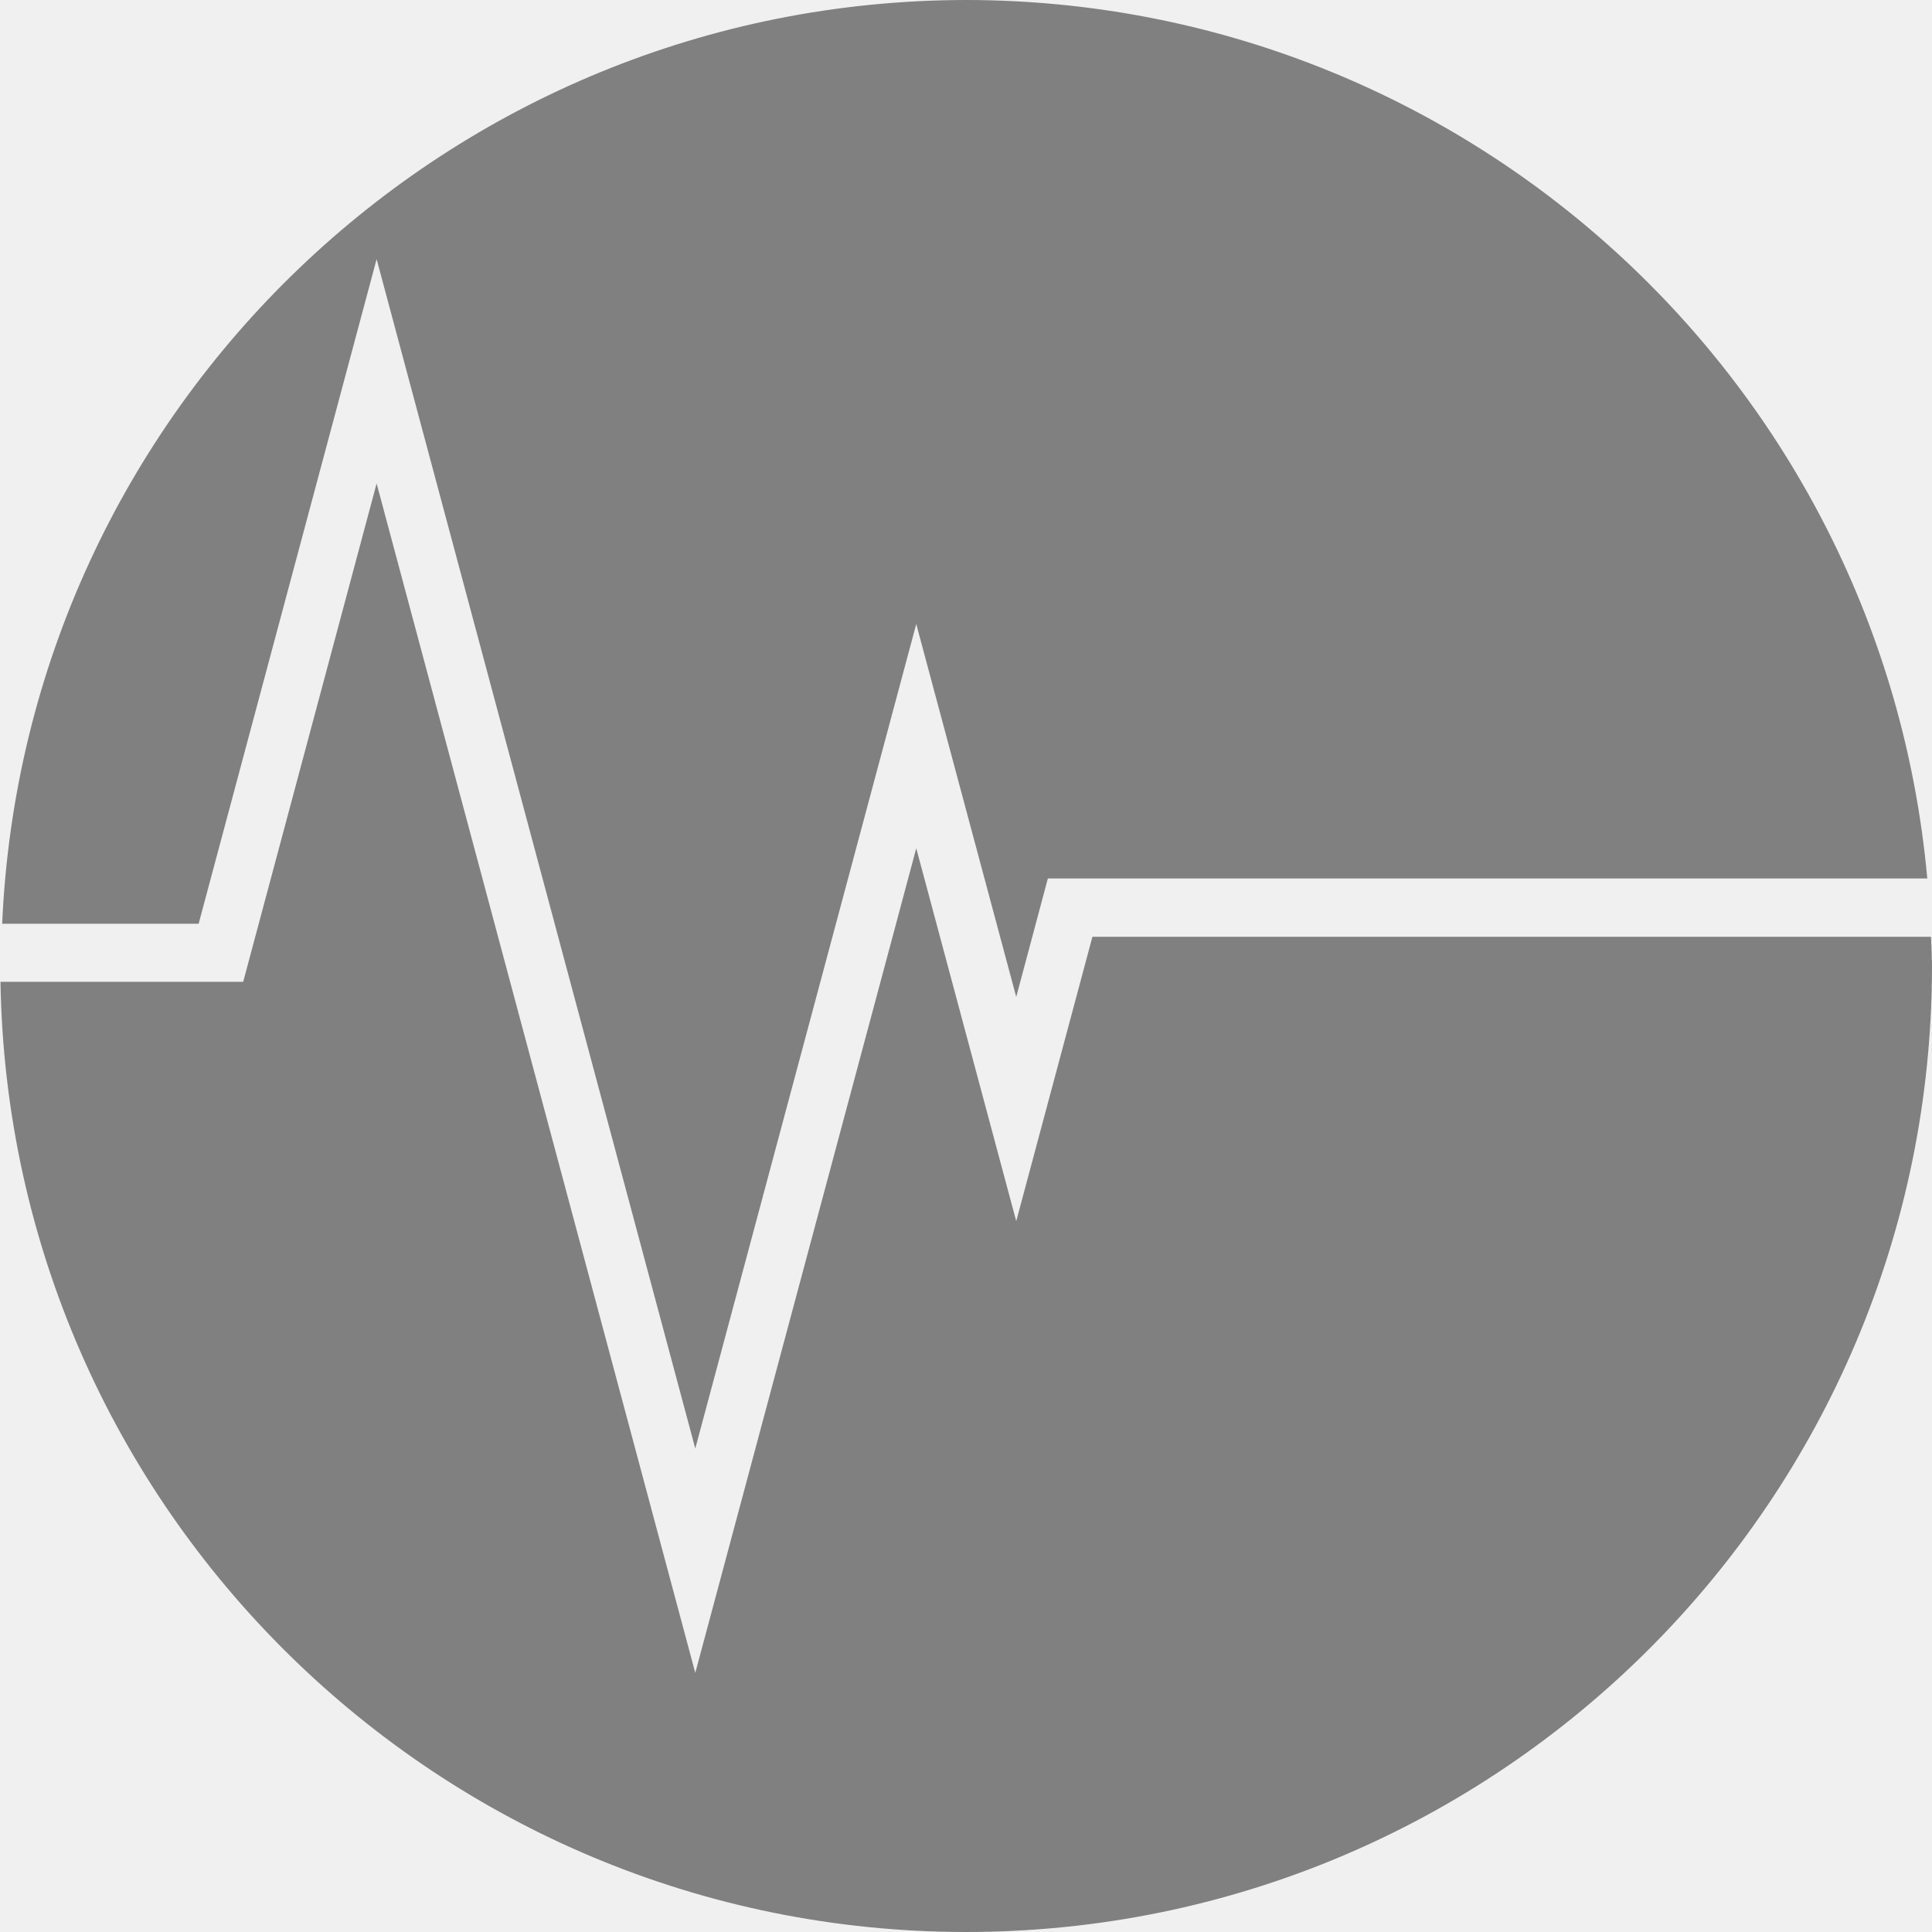
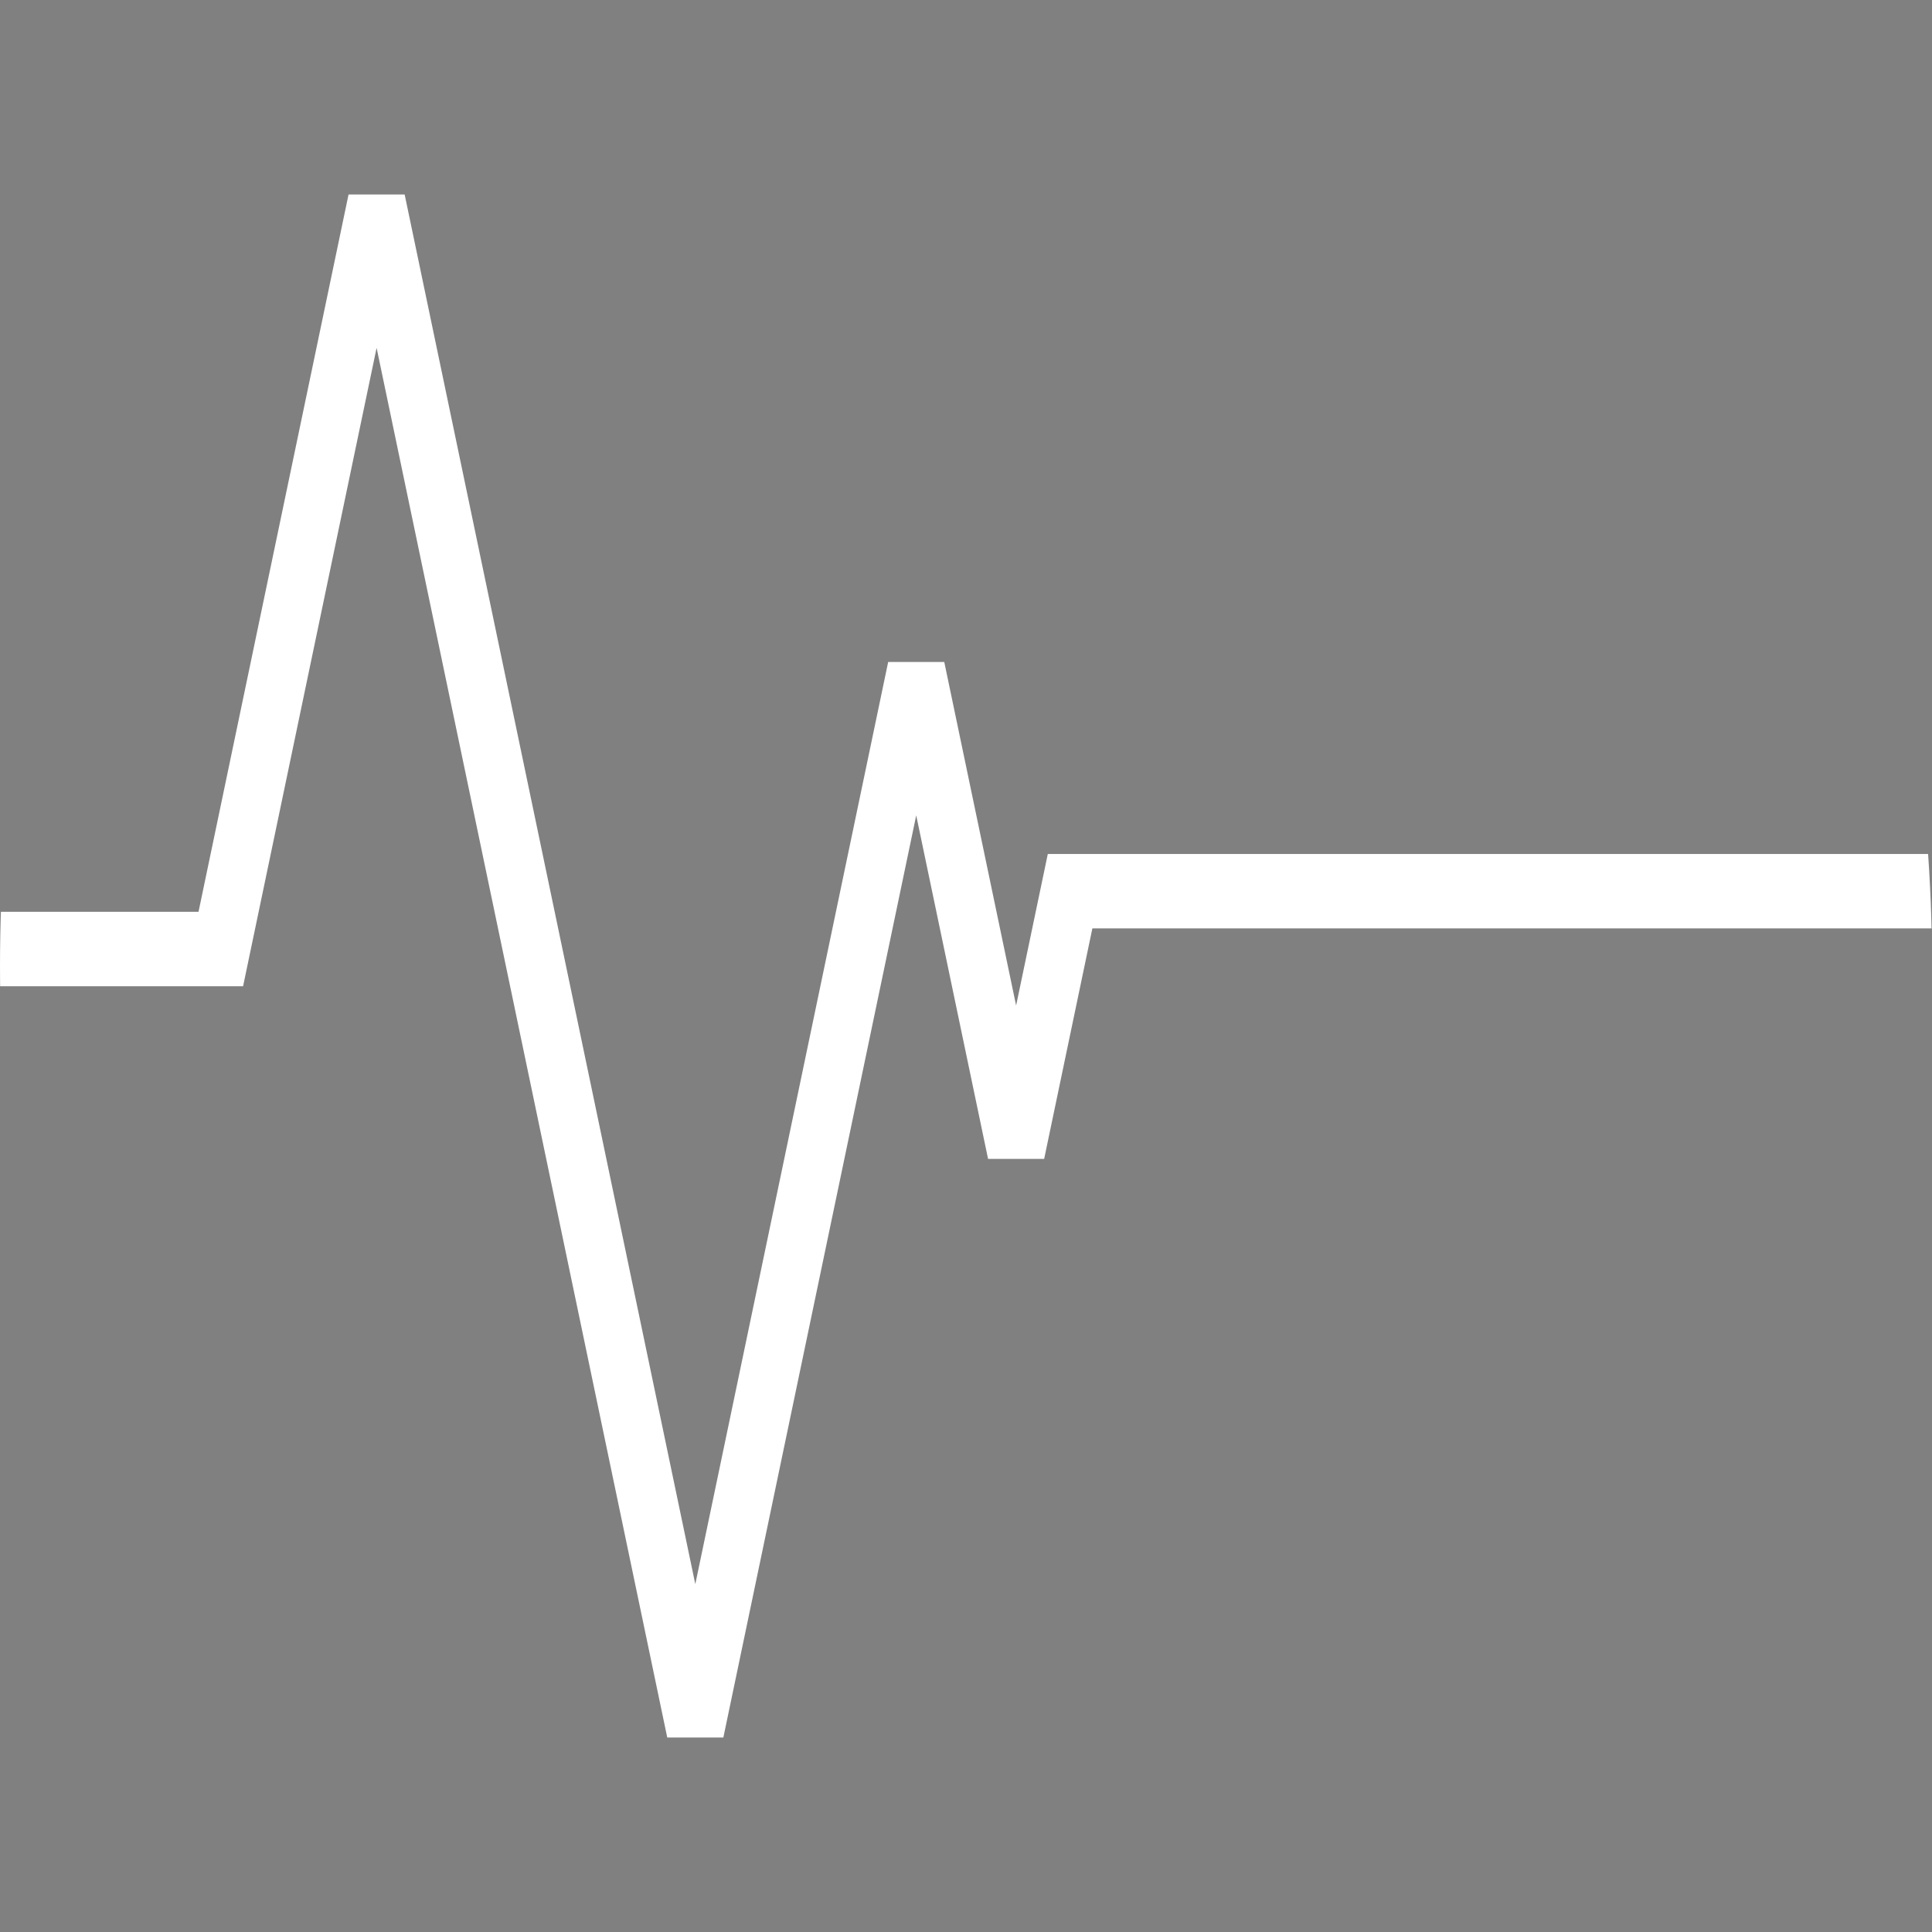
<svg xmlns="http://www.w3.org/2000/svg" height="16" width="16" version="1.1" id="svg4">
  <defs id="defs8">
    <clipPath clipPathUnits="userSpaceOnUse" id="clipPath1112">
      <circle style="display:inline;fill:#17171d;fill-opacity:1;stroke:none;stroke-width:2.74;stroke-miterlimit:4;stroke-dasharray:none;stroke-opacity:1" id="circle1114" cx="128" cy="128" r="124" />
    </clipPath>
+     <clipPath clipPathUnits="userSpaceOnUse" id="clipPath1112-6">
+       <circle style="display:inline;fill:#17171d;fill-opacity:1;stroke:none;stroke-width:2.74;stroke-miterlimit:4;stroke-dasharray:none;stroke-opacity:1" id="circle1114-7" cx="128" cy="128" r="124" />
+     </clipPath>
  </defs>
-   <path style="display:inline;fill:#808080;fill-opacity:1;stroke:none;stroke-width:0.177;stroke-miterlimit:4;stroke-dasharray:none;stroke-opacity:1" d="M 8 0 A 8 8 0 0 0 0.018 7.65 L 1.645 7.65 L 3.119 2.146 L 5.758 11.996 L 6.906 7.713 L 7.588 5.168 L 8.416 8.256 L 8.678 7.275 L 15.961 7.275 A 8 8 0 0 0 8 0 z M 3.119 4.004 L 2.014 8.131 L 0.004 8.131 A 8 8 0 0 0 8 16 A 8 8 0 0 0 16 8 A 8 8 0 0 0 15.992 7.758 L 9.047 7.758 L 8.416 10.113 L 7.588 7.025 L 7.371 7.836 L 5.758 13.854 L 3.119 4.004 z " id="path1090" />
-   <path style="fill:none;stroke:#000000;stroke-width:0.065px;stroke-linecap:butt;stroke-linejoin:miter;stroke-opacity:1" d="m 2.79,6.048 v 0" id="path1167" />
+   <rect style="opacity:1;fill:#808080;fill-opacity:1;stroke:none;stroke-width:3.007;stroke-miterlimit:4;stroke-dasharray:none;stroke-opacity:1" id="rect816" width="16" height="16" x="0" y="0" />
+   <g id="layer1" />
+   <path transform="matrix(0.06451613,0,0,0.082652,-0.2580646,-2.579456)" style="display:inline;fill:none;stroke:#ffffff;stroke-width:7.455;stroke-linecap:butt;stroke-linejoin:miter;stroke-miterlimit:4;stroke-dasharray:none;stroke-opacity:1" d="M 0,126.299 H 32.343 L 52.342,51.661 93.252,204.339 l 21.393,-79.84 6.965,-25.994 12.823,47.856 6.928,-25.856 H 256" id="path1249" clip-path="url(#clipPath1112-6)" />
</svg>
